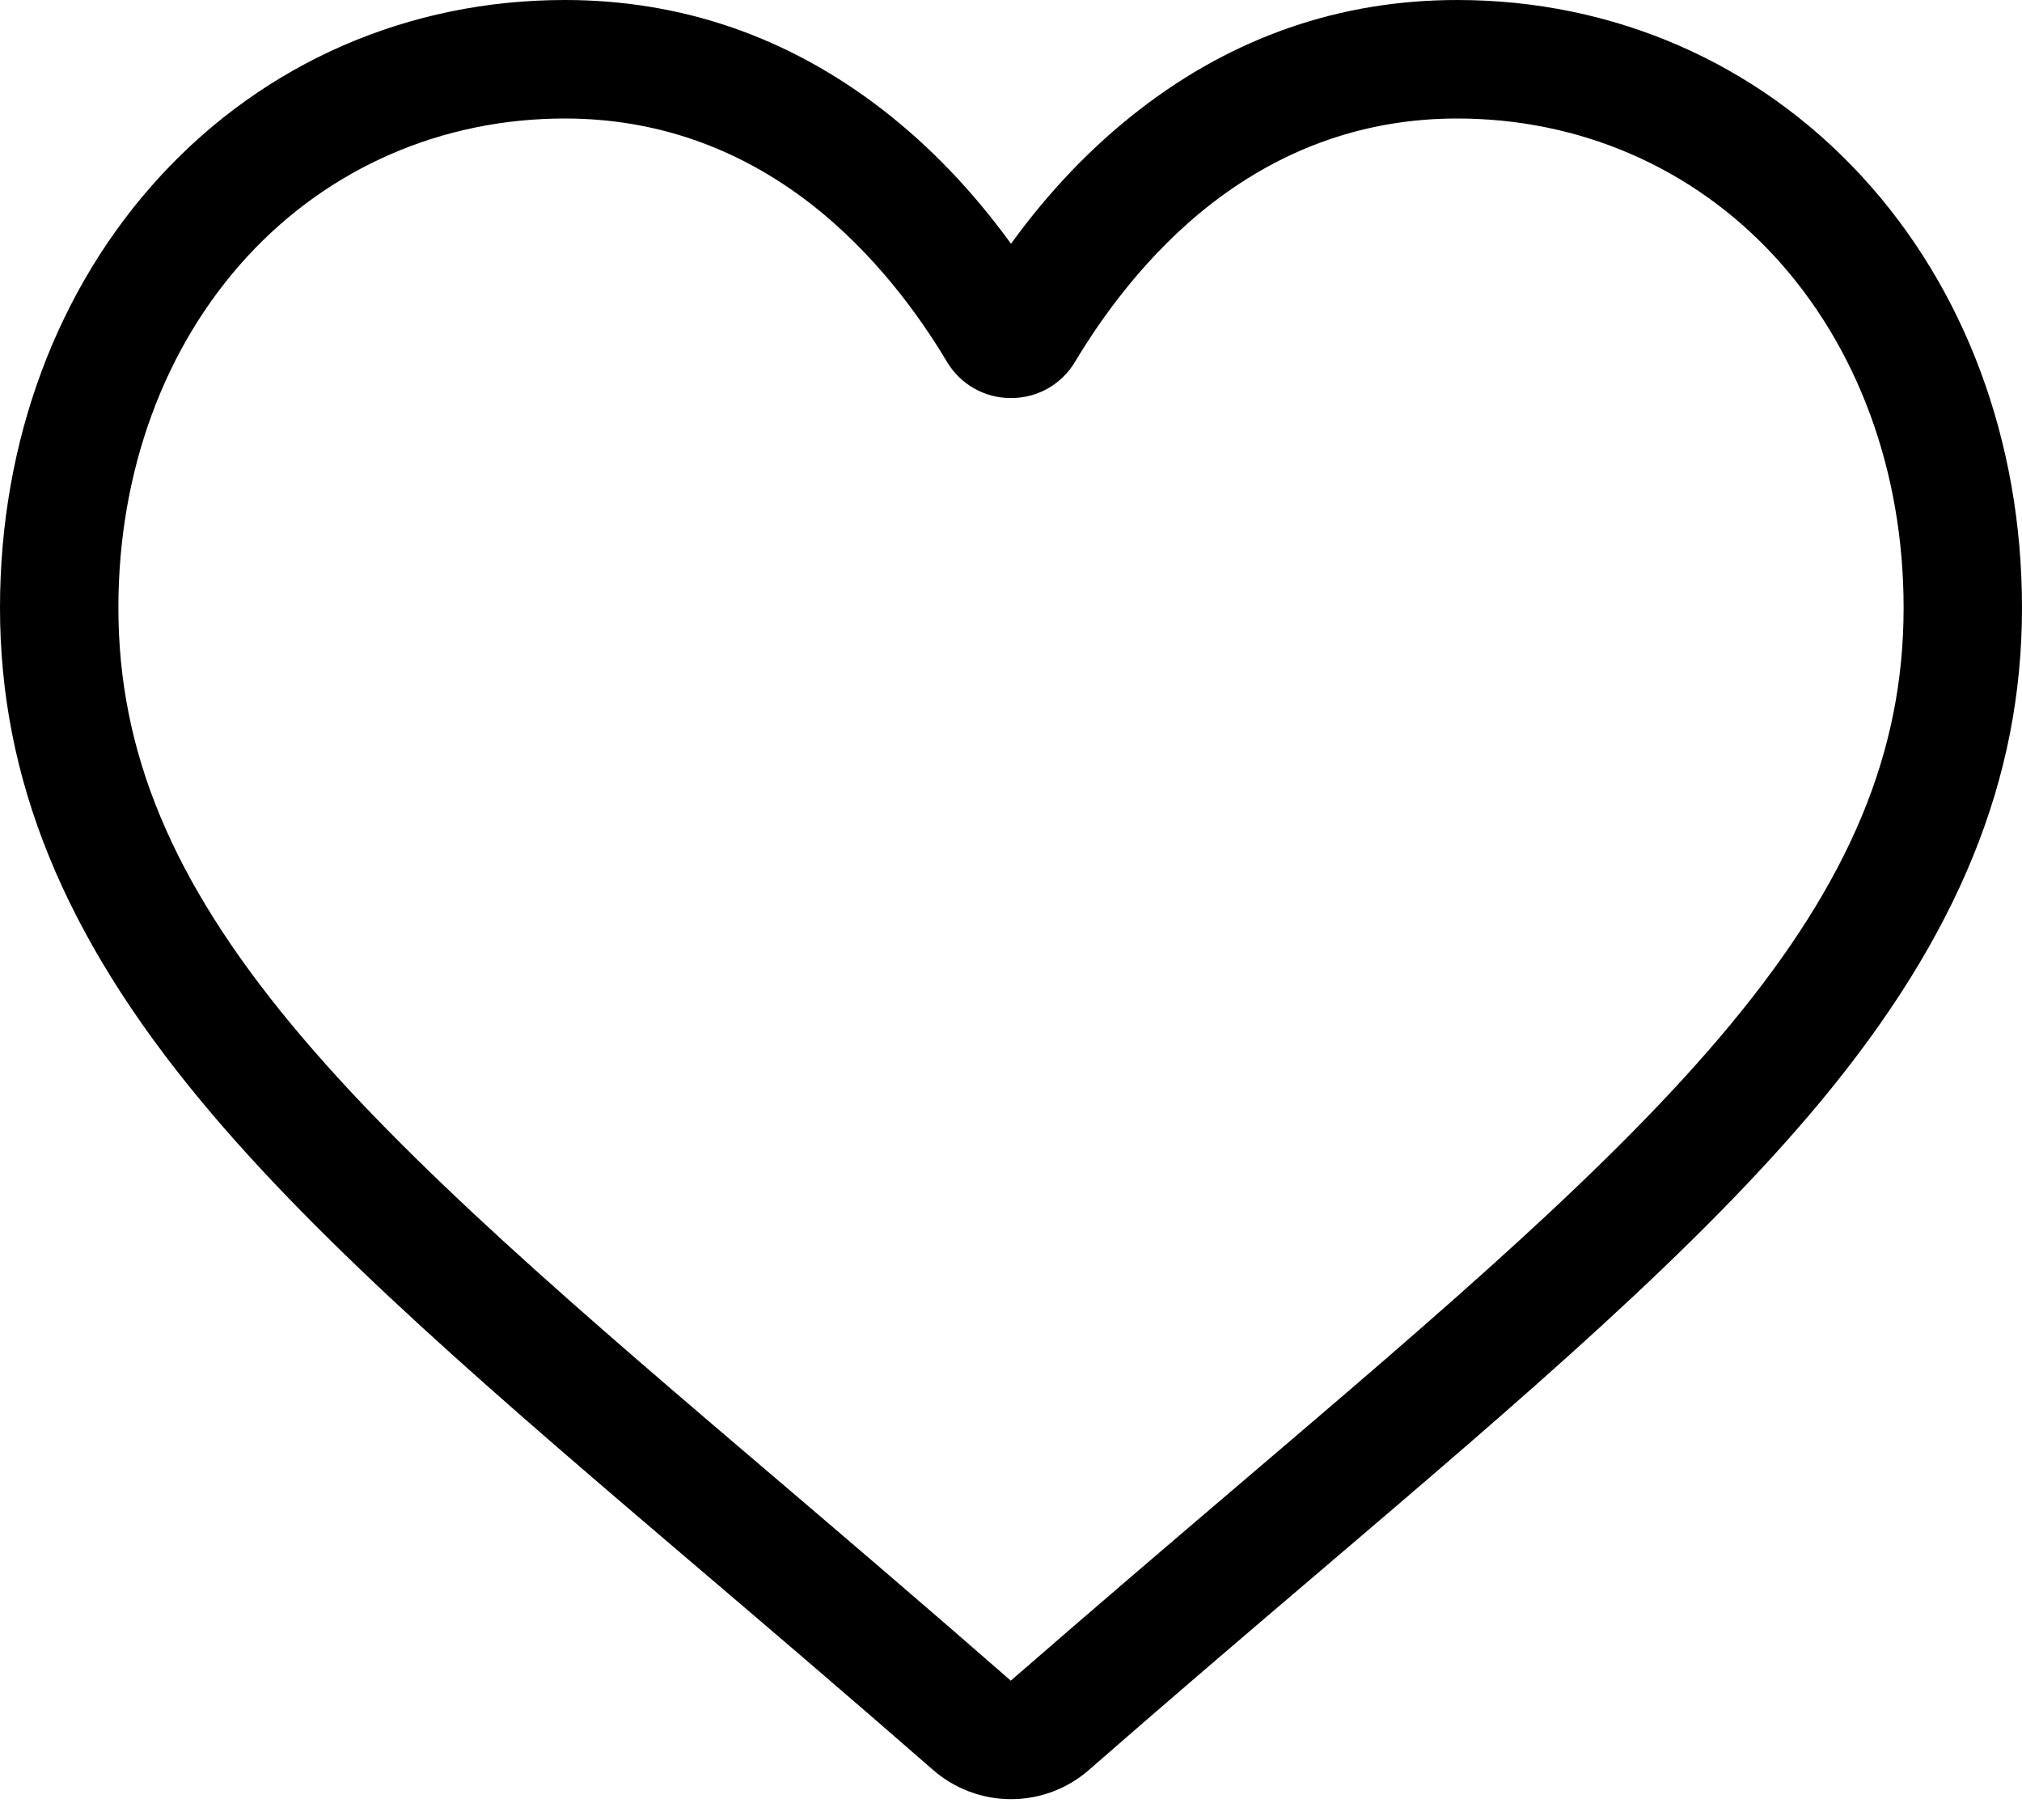
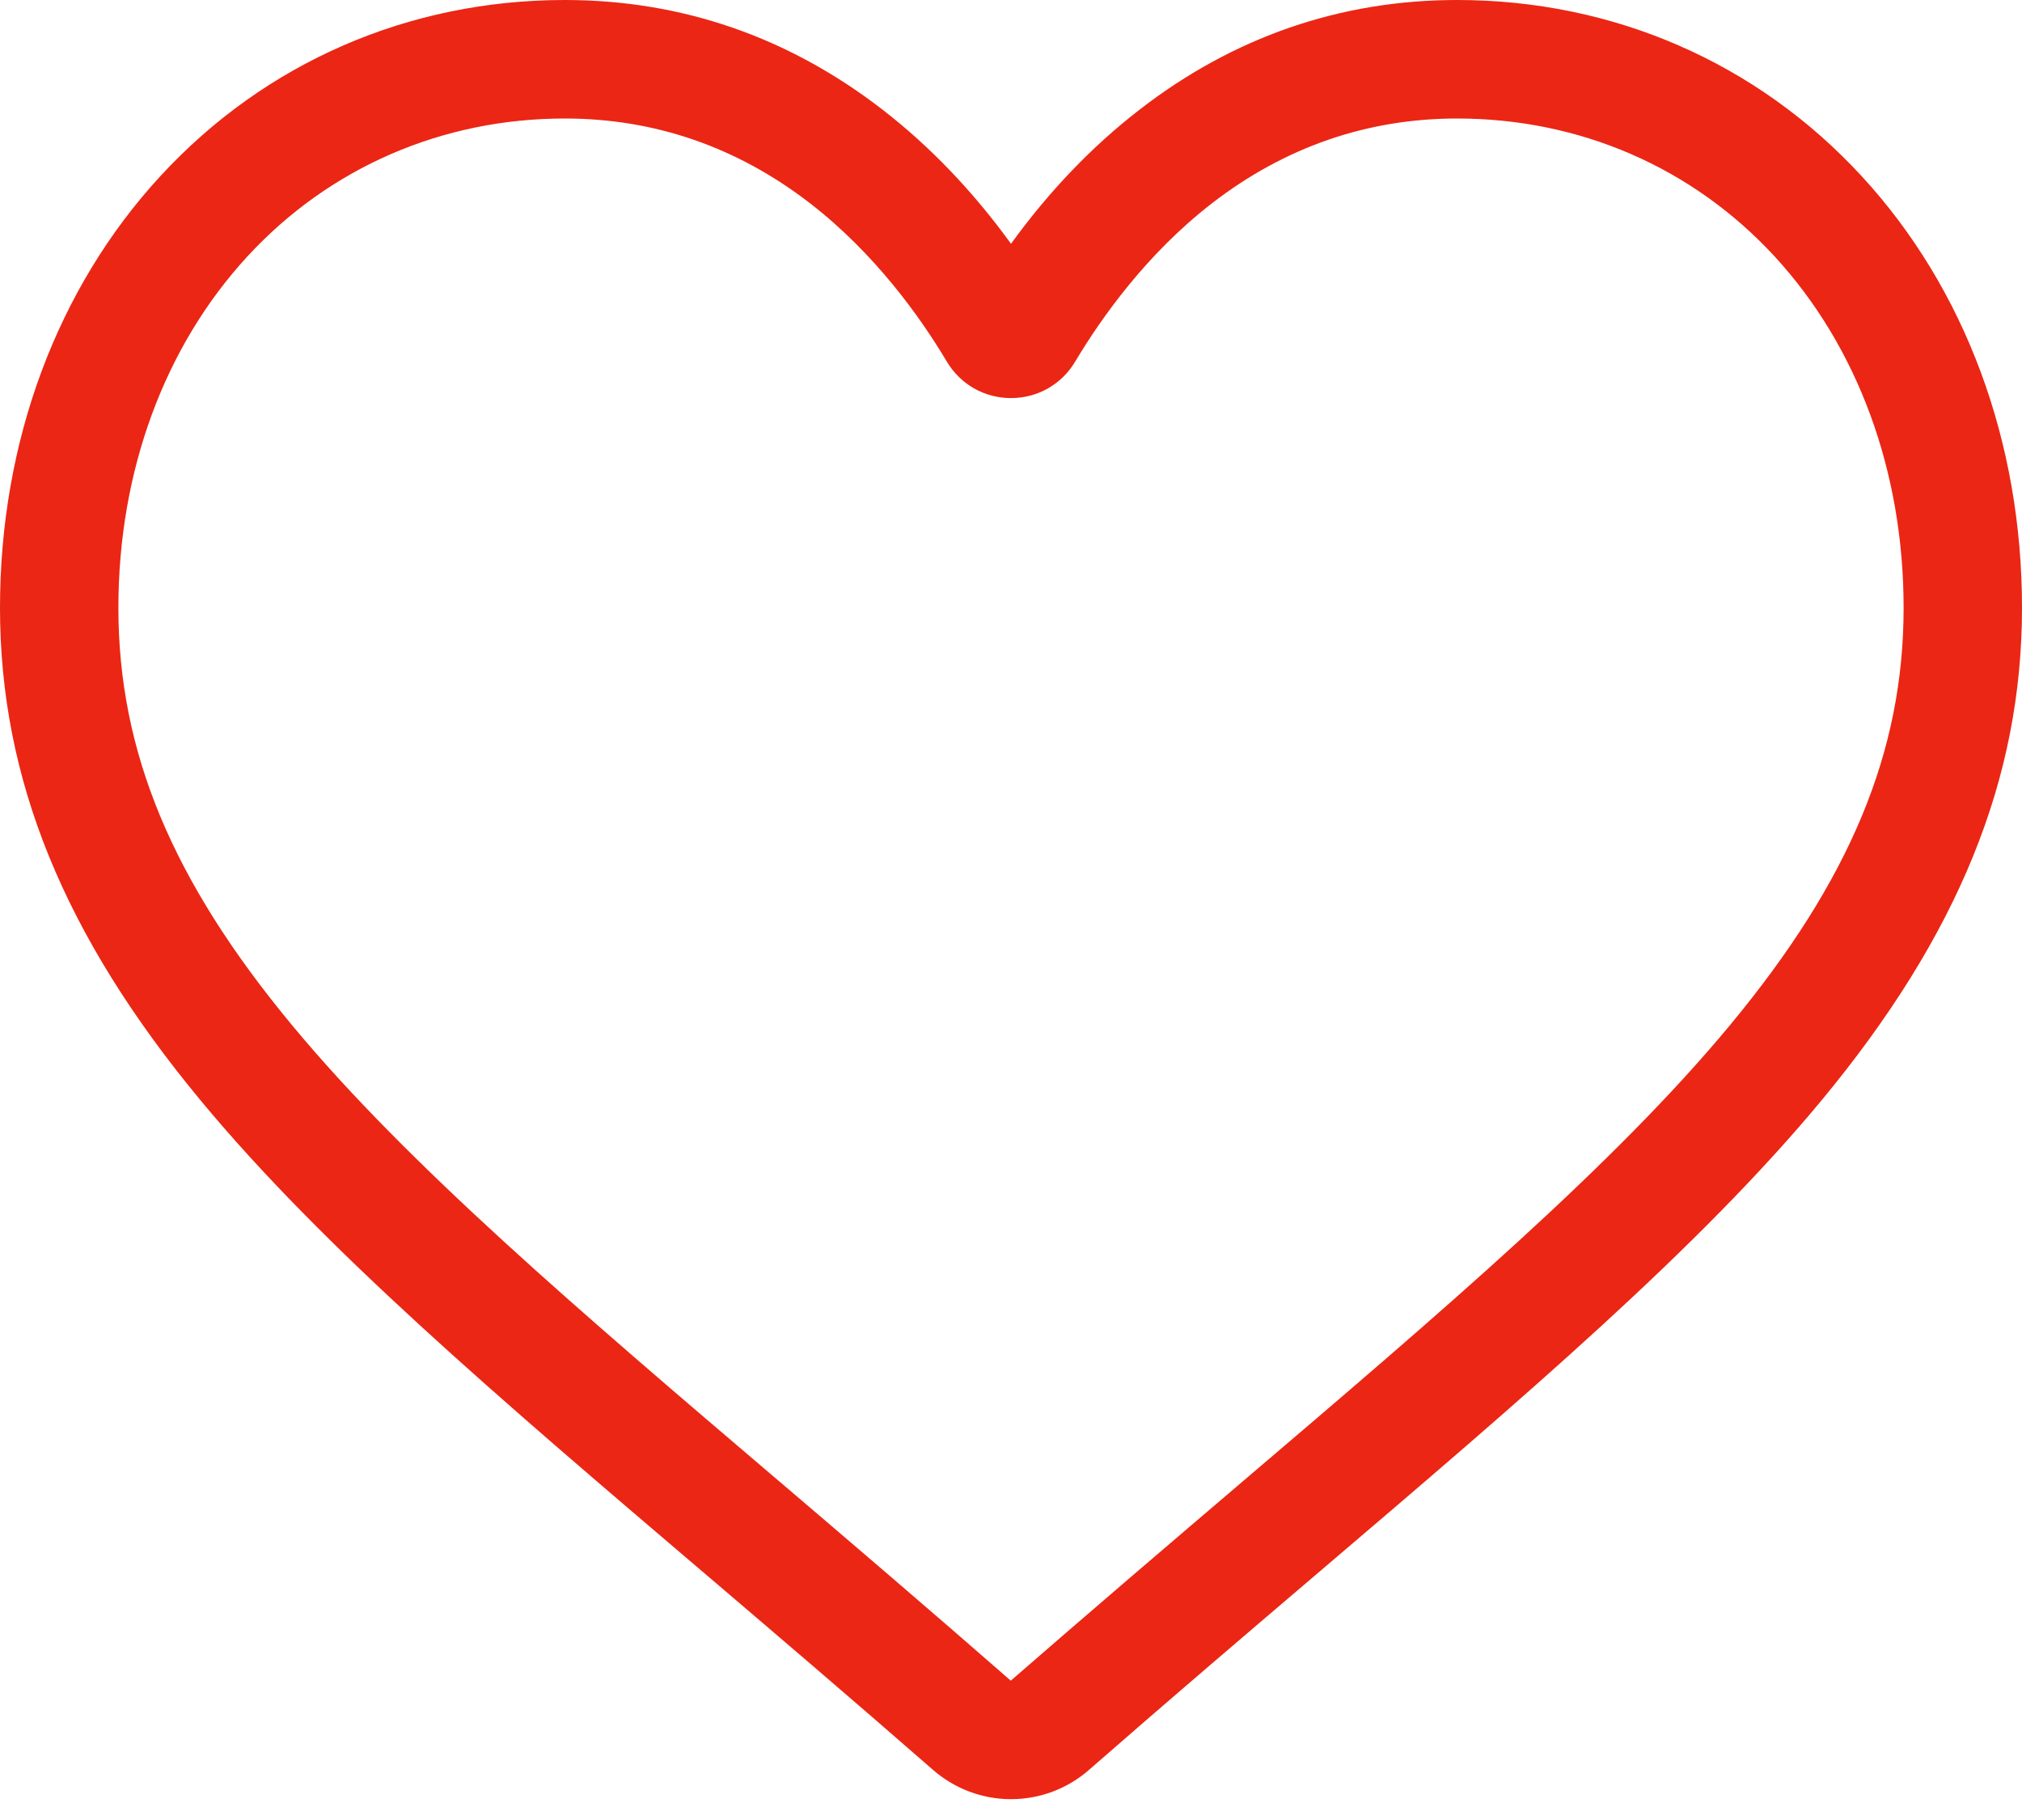
<svg xmlns="http://www.w3.org/2000/svg" width="20" height="18" viewBox="0 0 20 18" fill="none">
-   <path d="M10 17.794C9.715 17.794 9.441 17.69 9.227 17.503C8.419 16.797 7.64 16.133 6.953 15.547L6.949 15.544C4.934 13.827 3.194 12.344 1.984 10.883C0.63 9.25 0 7.702 0 6.011C0 4.367 0.564 2.851 1.587 1.741C2.622 0.618 4.042 1.52588e-05 5.587 1.52588e-05C6.742 1.52588e-05 7.799 0.365 8.73 1.085C9.199 1.448 9.625 1.893 10 2.411C10.375 1.893 10.801 1.448 11.271 1.085C12.201 0.365 13.258 1.52588e-05 14.413 1.52588e-05C15.957 1.52588e-05 17.378 0.618 18.413 1.741C19.437 2.851 20 4.367 20 6.011C20 7.702 19.37 9.25 18.017 10.883C16.806 12.344 15.066 13.827 13.051 15.544C12.363 16.13 11.583 16.795 10.773 17.503C10.559 17.691 10.284 17.794 10 17.794ZM5.587 1.172C4.374 1.172 3.259 1.656 2.448 2.535C1.625 3.428 1.171 4.662 1.171 6.011C1.171 7.433 1.7 8.705 2.886 10.136C4.031 11.518 5.736 12.971 7.709 14.652L7.713 14.655C8.402 15.243 9.184 15.91 9.998 16.622C10.817 15.909 11.6 15.241 12.291 14.652C14.265 12.97 15.969 11.518 17.114 10.136C18.3 8.705 18.829 7.433 18.829 6.011C18.829 4.662 18.375 3.428 17.552 2.535C16.741 1.656 15.626 1.172 14.413 1.172C13.524 1.172 12.708 1.454 11.987 2.011C11.345 2.508 10.898 3.136 10.635 3.576C10.5 3.802 10.263 3.937 10 3.937C9.737 3.937 9.5 3.802 9.365 3.576C9.103 3.136 8.655 2.508 8.013 2.011C7.292 1.454 6.476 1.172 5.587 1.172Z" fill="black" />
+   <path d="M10 17.794C9.715 17.794 9.441 17.69 9.227 17.503C8.419 16.797 7.64 16.133 6.953 15.547L6.949 15.544C4.934 13.827 3.194 12.344 1.984 10.883C0.63 9.25 0 7.702 0 6.011C0 4.367 0.564 2.851 1.587 1.741C2.622 0.618 4.042 0 5.587 0C6.742 0 7.799 0.365 8.73 1.085C9.199 1.448 9.625 1.893 10 2.411C10.375 1.893 10.801 1.448 11.271 1.085C12.201 0.365 13.258 0 14.413 0C15.957 0 17.378 0.618 18.413 1.741C19.437 2.851 20 4.367 20 6.011C20 7.702 19.37 9.25 18.017 10.883C16.806 12.344 15.066 13.827 13.051 15.544C12.363 16.13 11.583 16.795 10.773 17.503C10.559 17.691 10.284 17.794 10 17.794ZM5.587 1.172C4.374 1.172 3.259 1.656 2.448 2.535C1.625 3.428 1.171 4.662 1.171 6.011C1.171 7.433 1.7 8.705 2.886 10.136C4.031 11.518 5.736 12.971 7.709 14.652L7.713 14.655C8.402 15.243 9.184 15.91 9.998 16.622C10.817 15.909 11.6 15.241 12.291 14.652C14.265 12.97 15.969 11.518 17.114 10.136C18.3 8.705 18.829 7.433 18.829 6.011C18.829 4.662 18.375 3.428 17.552 2.535C16.741 1.656 15.626 1.172 14.413 1.172C13.524 1.172 12.708 1.454 11.987 2.011C11.345 2.508 10.898 3.136 10.635 3.576C10.5 3.802 10.263 3.937 10 3.937C9.737 3.937 9.5 3.802 9.365 3.576C9.103 3.136 8.655 2.508 8.013 2.011C7.292 1.454 6.476 1.172 5.587 1.172Z" fill="#EB2614" />
</svg>
